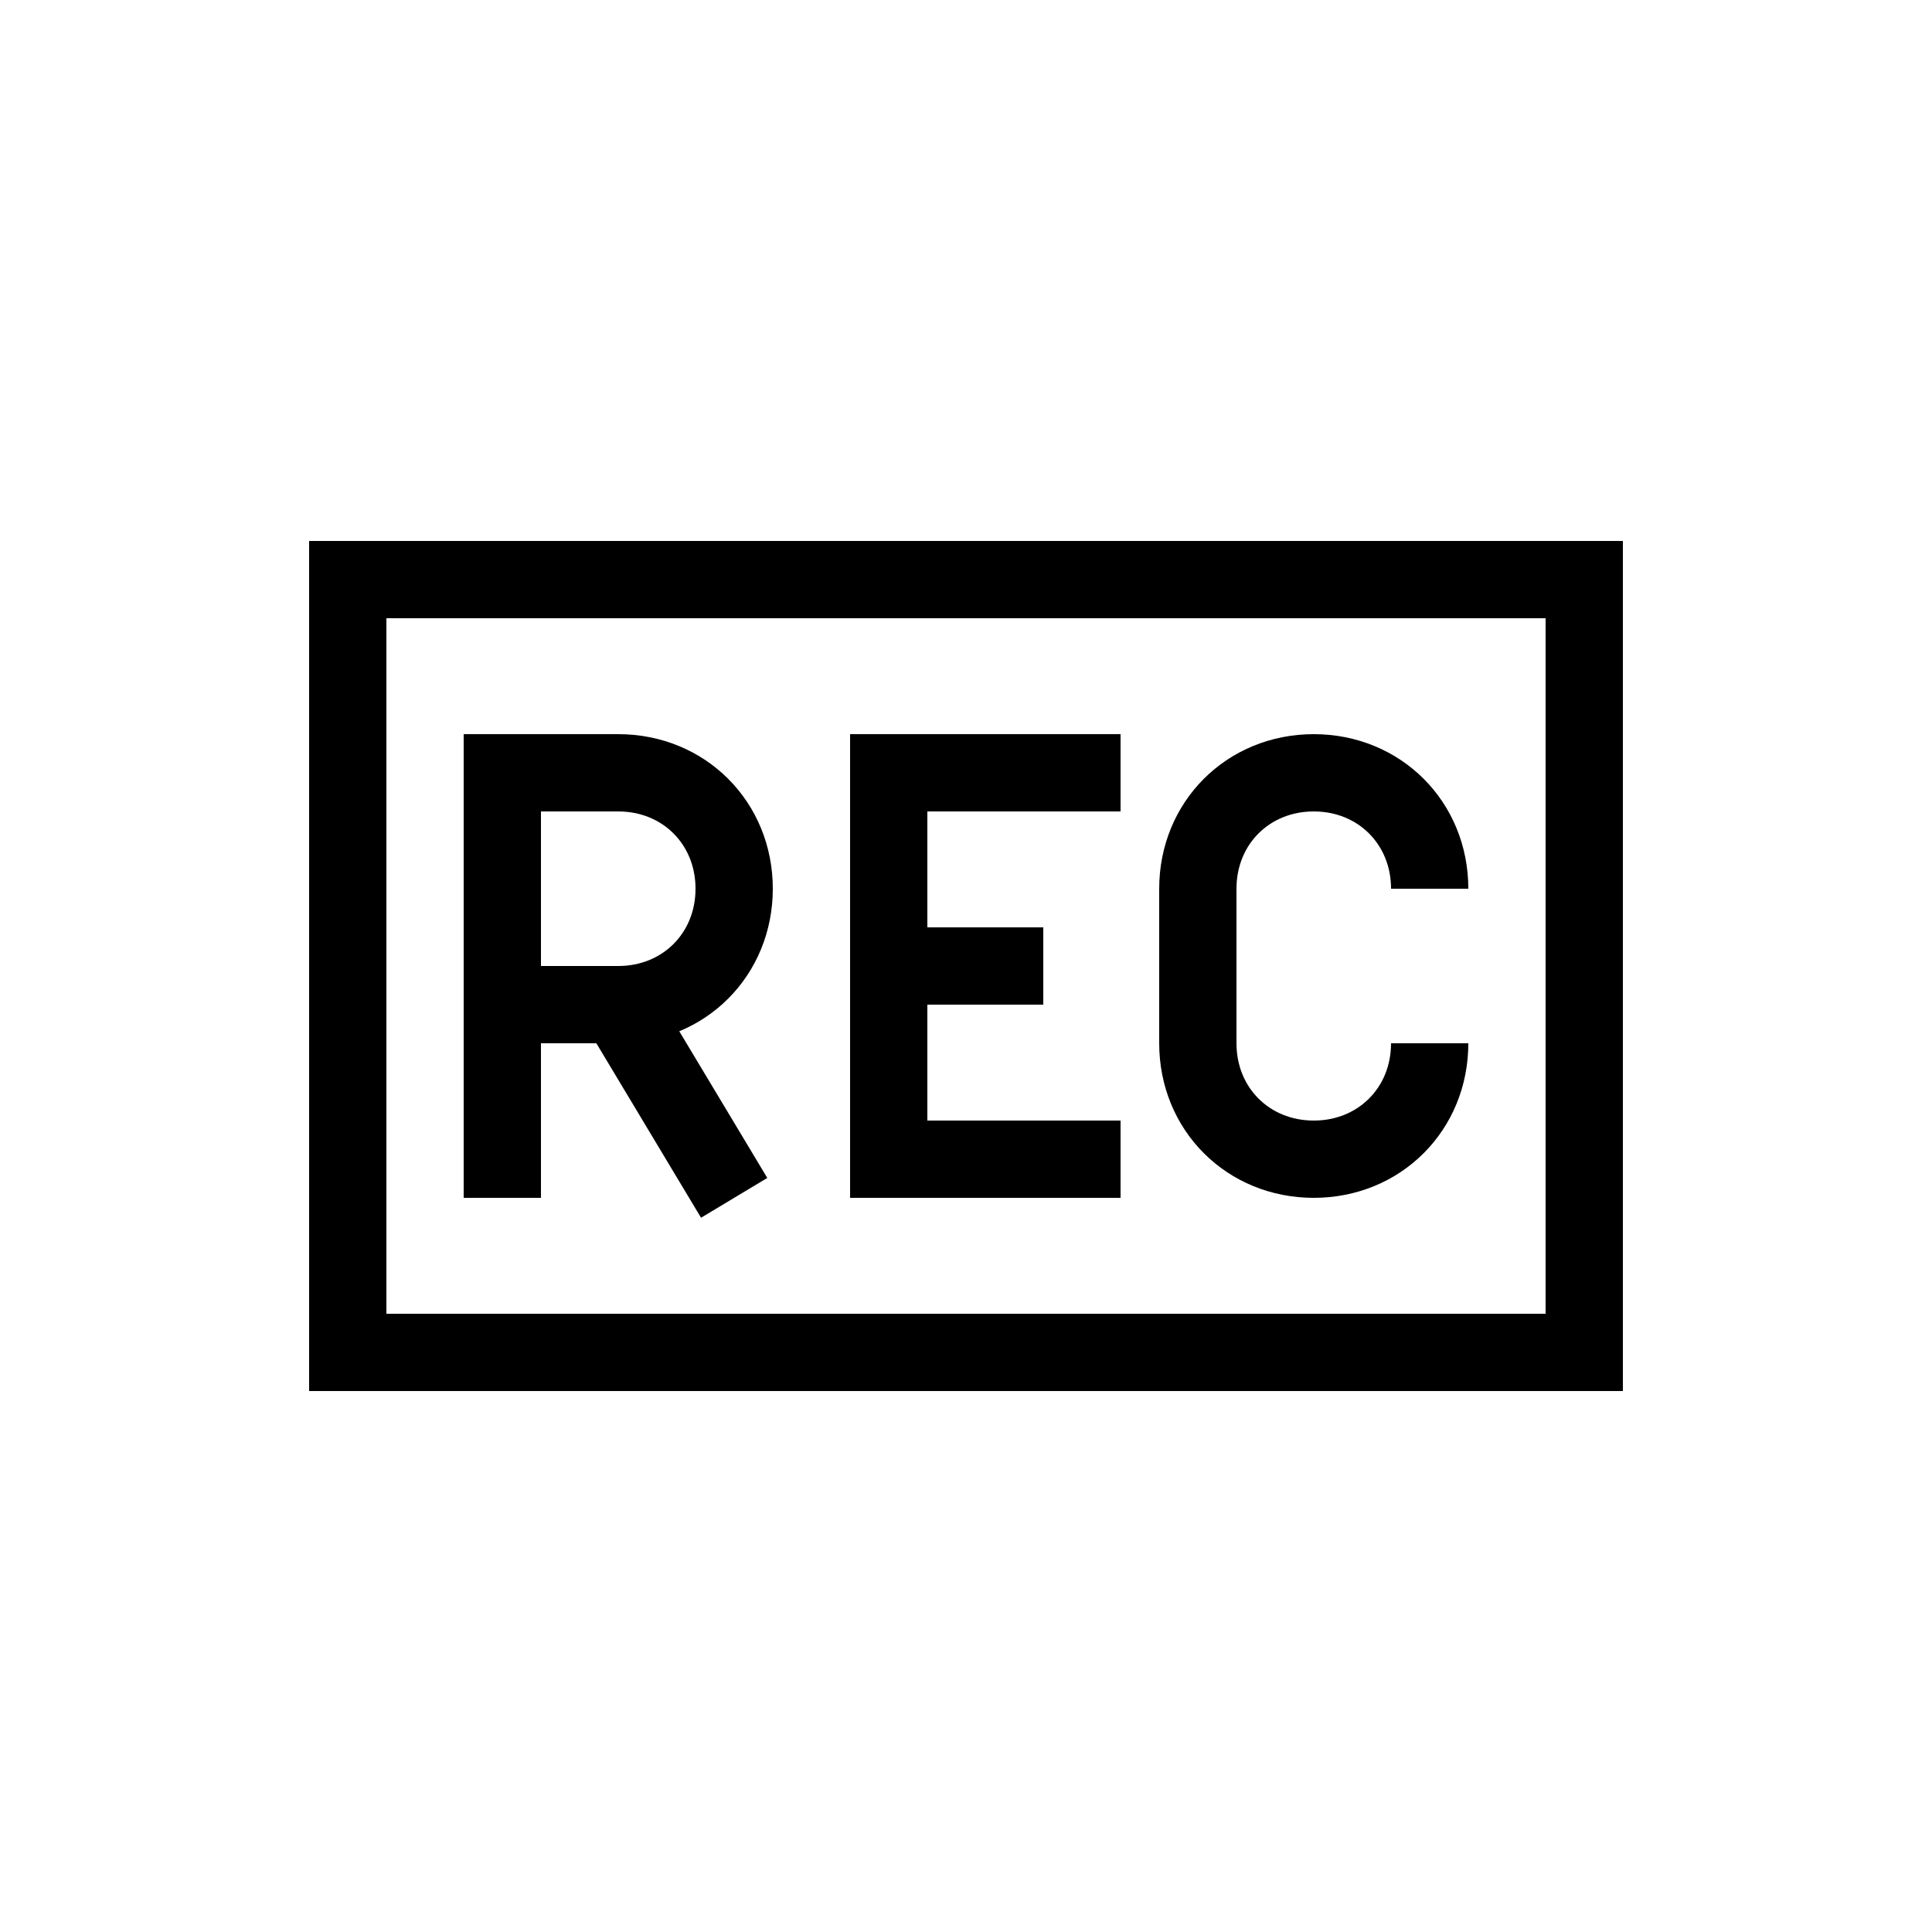
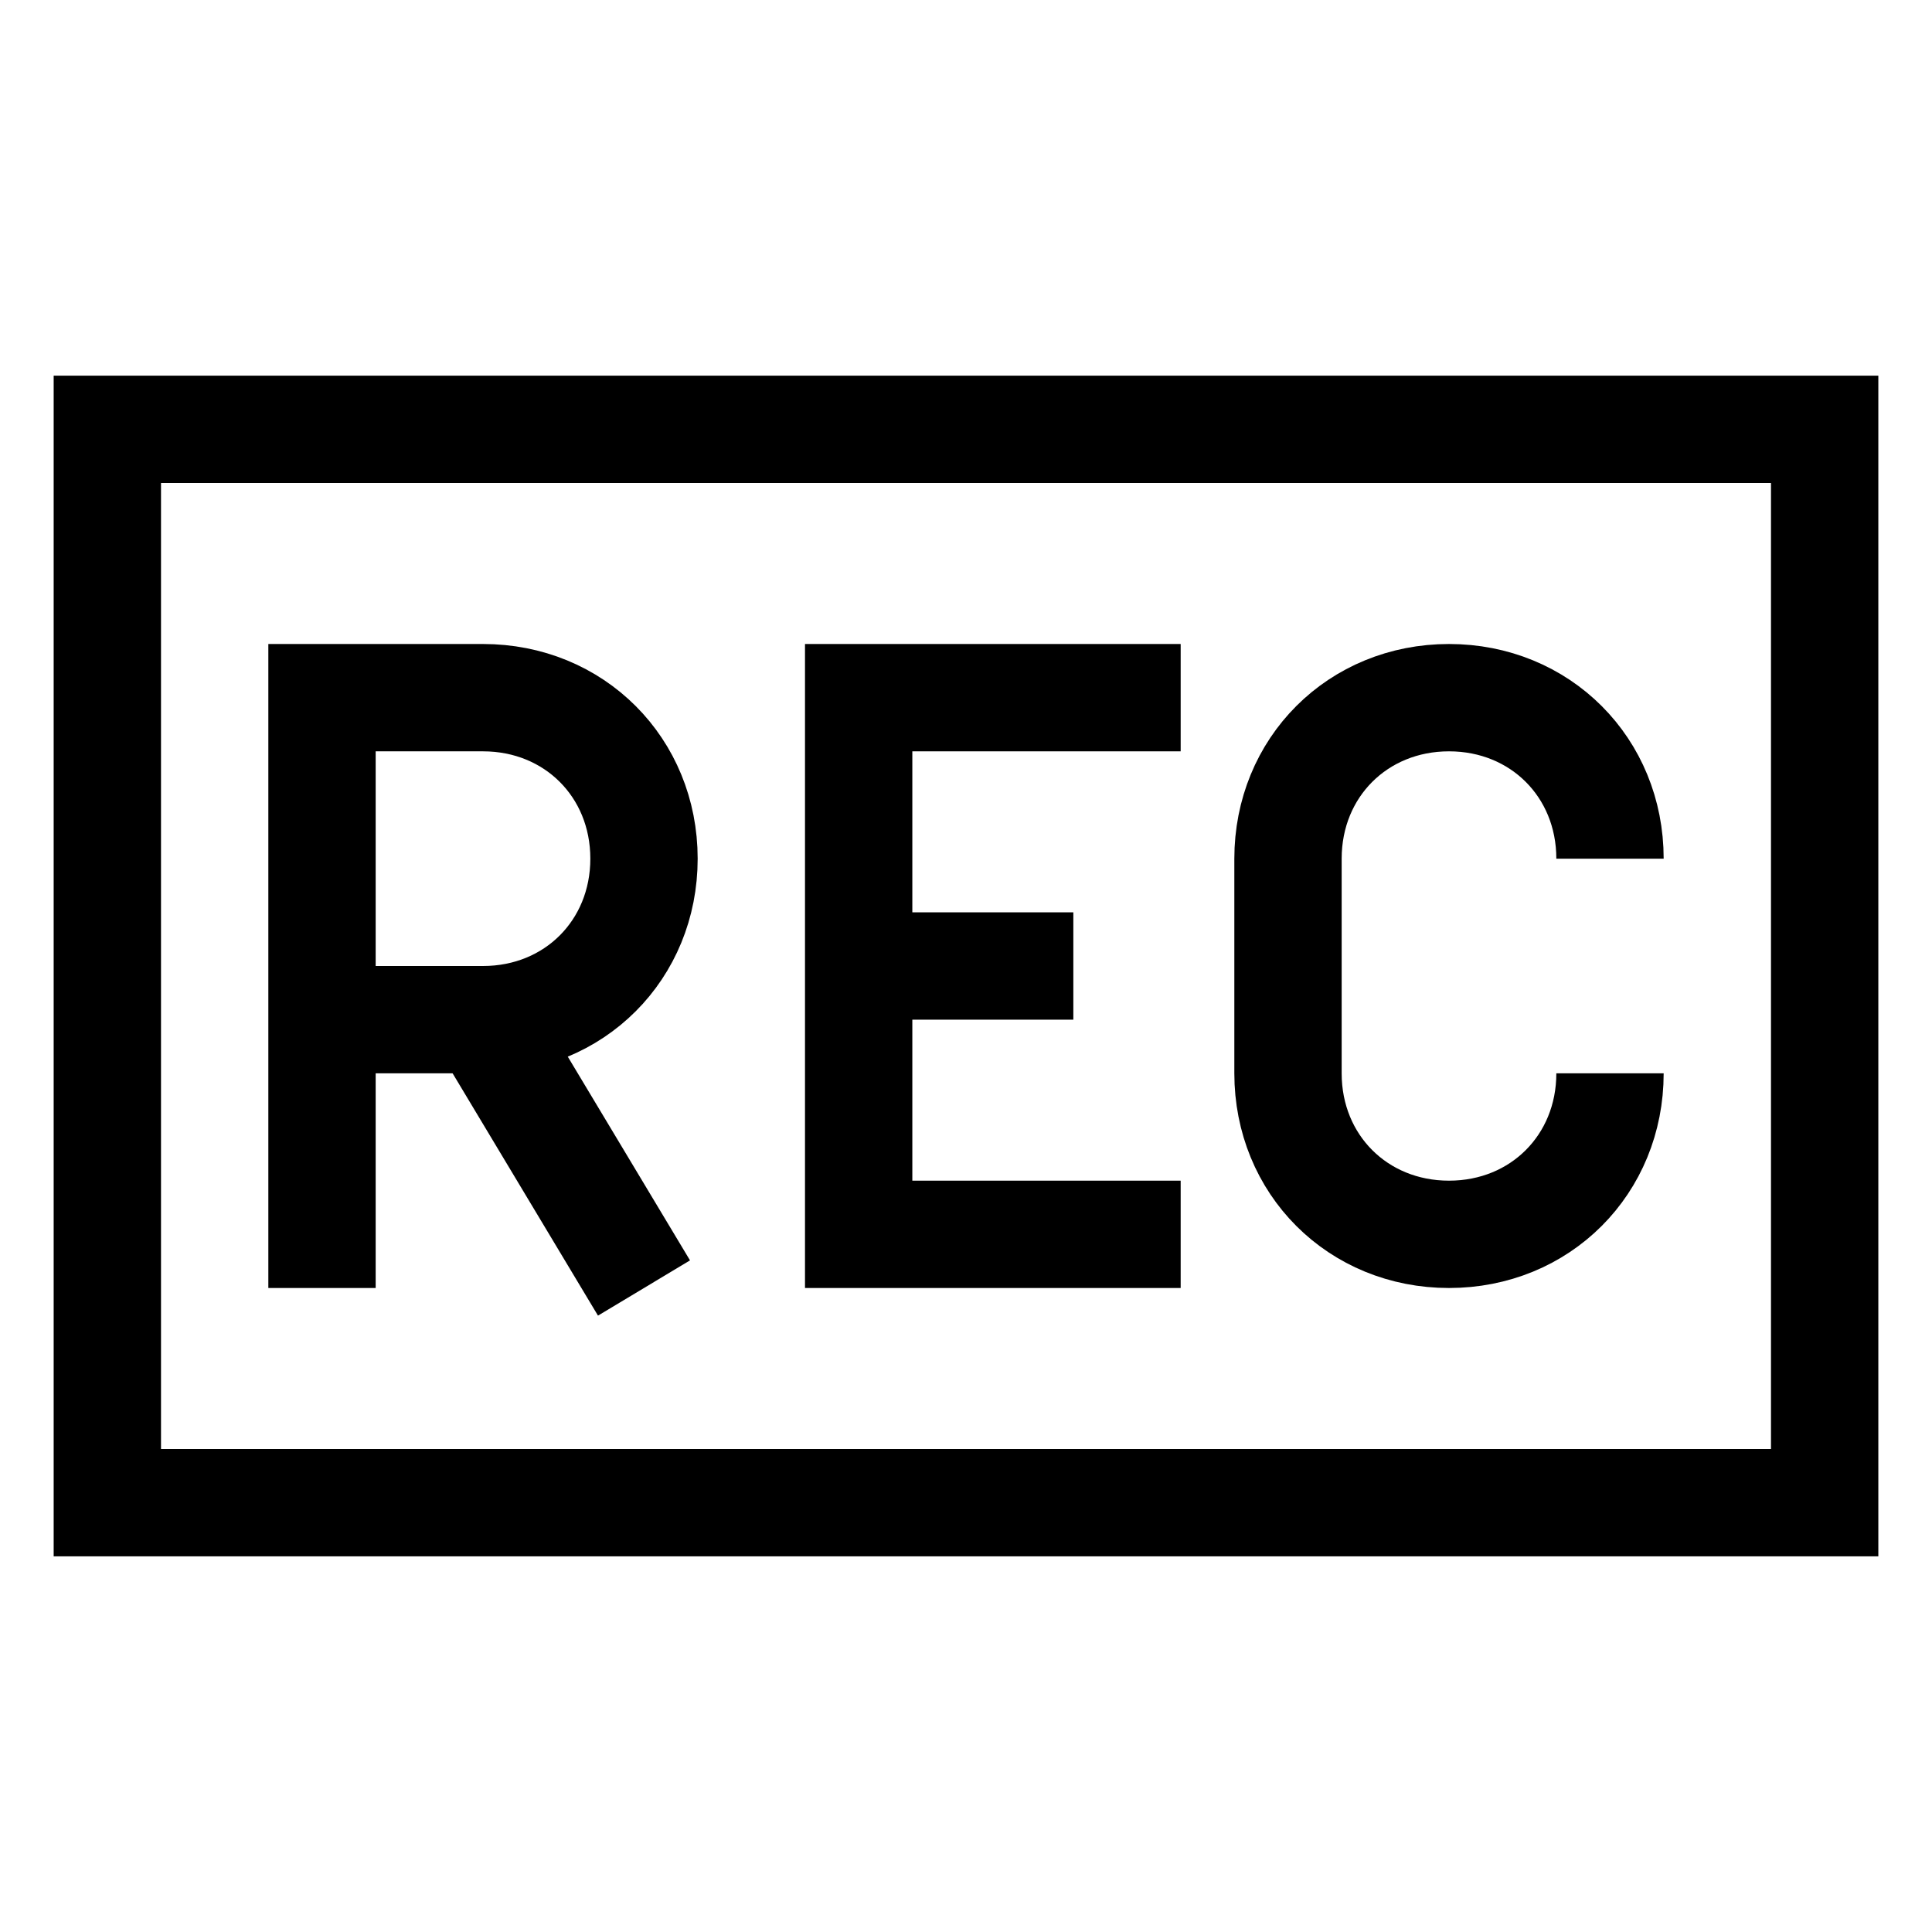
- <svg xmlns="http://www.w3.org/2000/svg" version="1.1" id="Layer_1" x="0px" y="0px" viewBox="0 0 50 50" style="enable-background:new 0 0 50 50;" xml:space="preserve">
+ <svg xmlns="http://www.w3.org/2000/svg" version="1.1" id="Layer_1" x="0px" y="0px" viewBox="7 7 36 36" style="enable-background:new 0 0 50 50;" xml:space="preserve">
  <style type="text/css">
	.st0{fill:none;stroke:#000000;stroke-width:2;stroke-miterlimit:10;}
</style>
  <polygon class="st0" points="41,35 9,35 9,15 41,15 " />
  <path class="st0" d="M13,26h3c1.7,0,3-1.3,3-3s-1.3-3-3-3h-3v11" />
  <line class="st0" x1="16" y1="26" x2="19" y2="31" />
  <polyline class="st0" points="29,20 23,20 23,30 29,30 " />
  <path class="st0" d="M37,23L37,23c0-1.7-1.3-3-3-3h0c-1.7,0-3,1.3-3,3v4c0,1.7,1.3,3,3,3h0c1.7,0,3-1.3,3-3v0" />
  <line class="st0" x1="23" y1="25" x2="27" y2="25" />
</svg>
